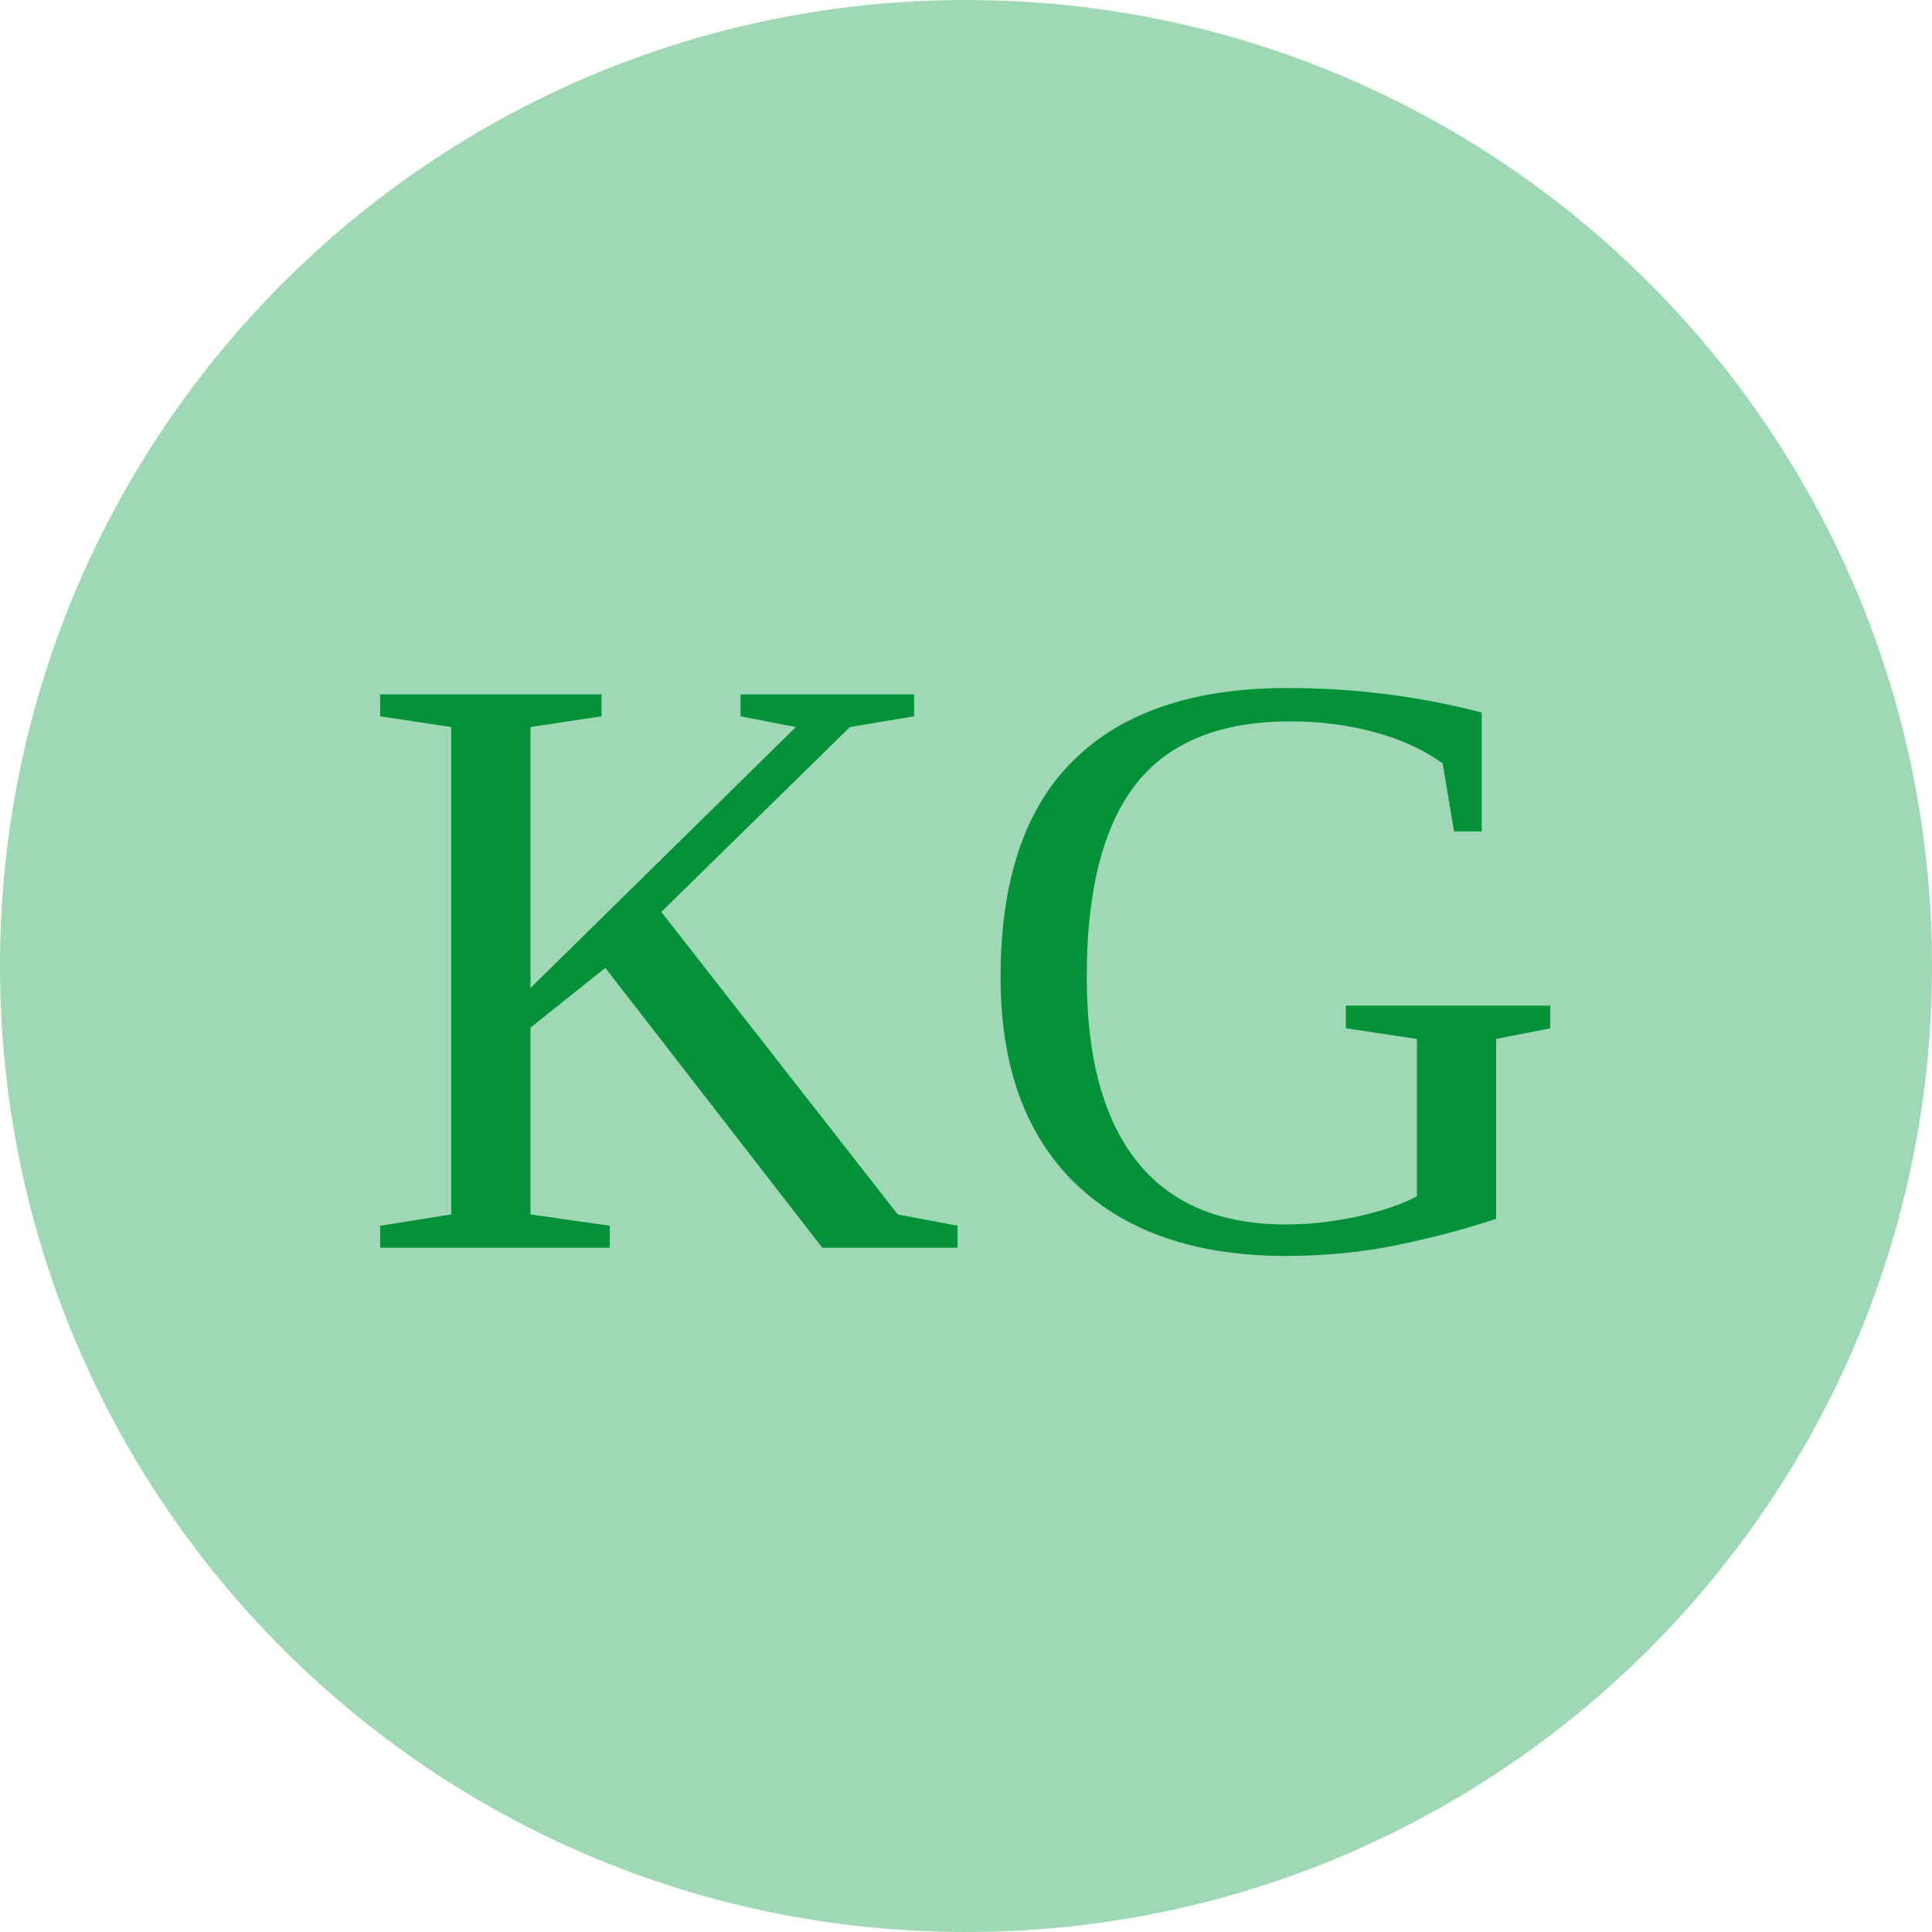
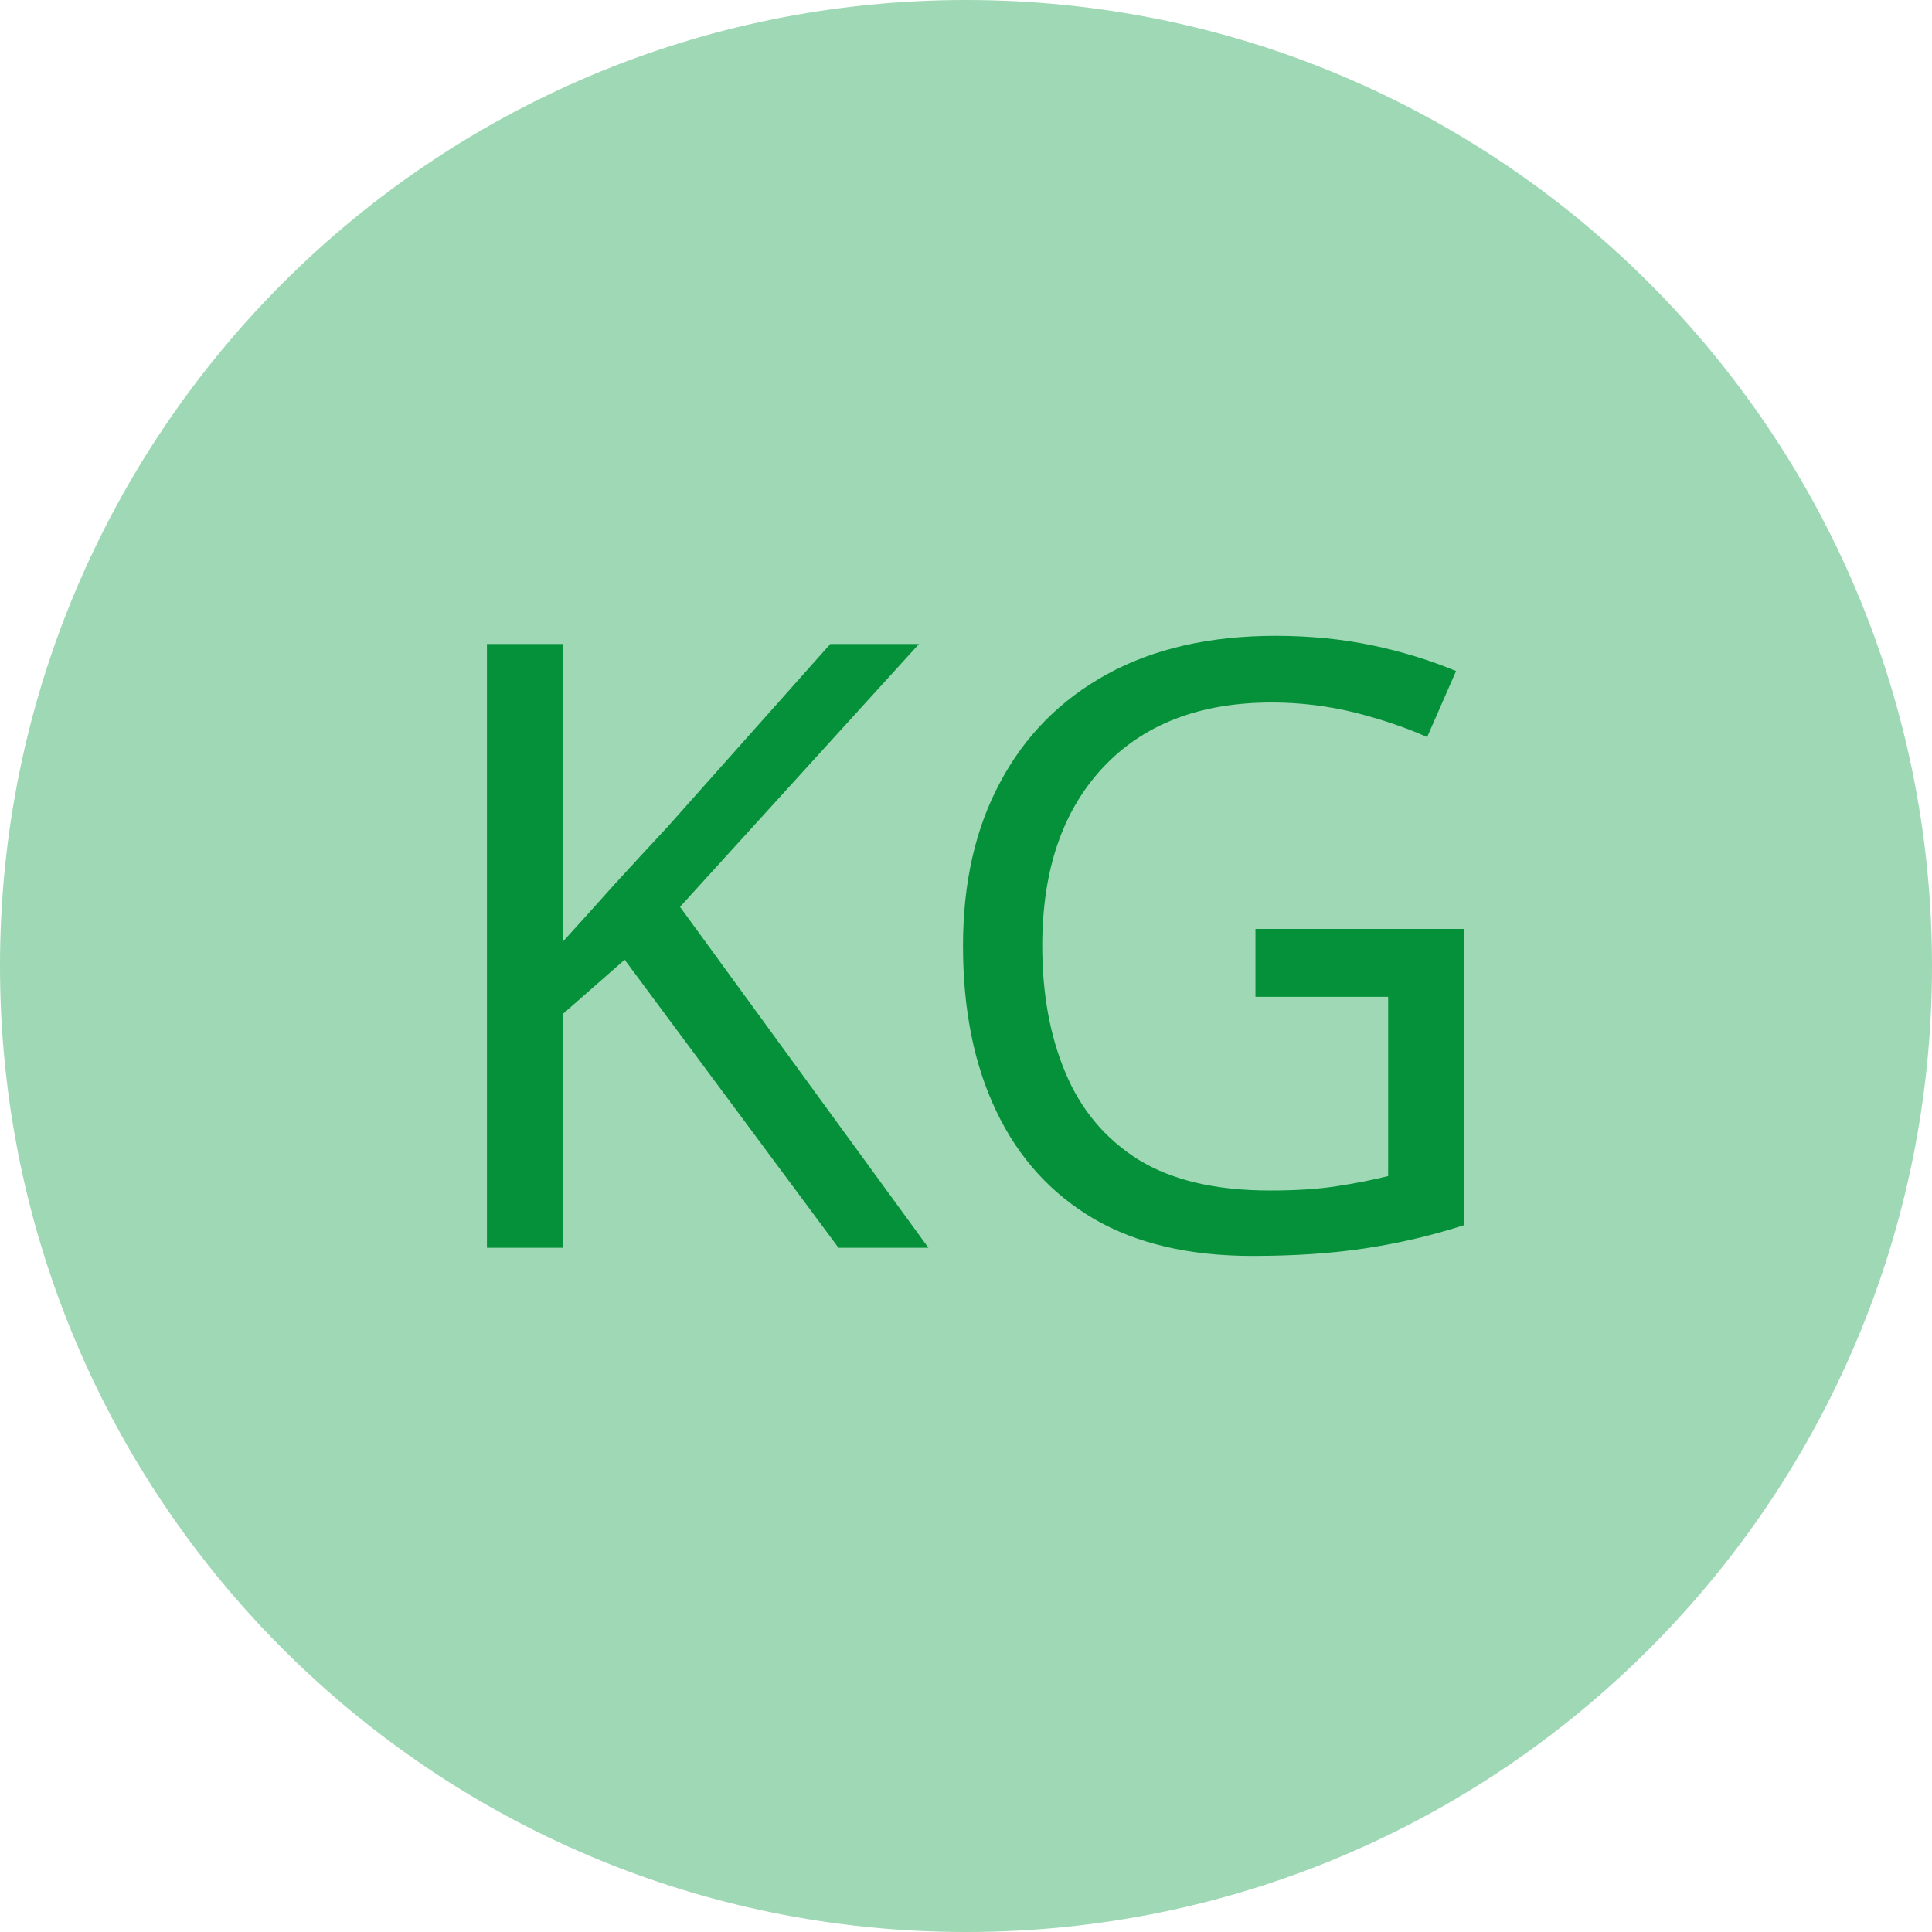
<svg xmlns="http://www.w3.org/2000/svg" width="48" height="48">
-   <defs>
-     <style type="text/css">
- 
- text { text-anchor:middle;dominant-baseline:auto;font-family:,sans-serif;font-size:21px;fill:#049139 }
- 
- </style>
-   </defs>
  <circle cx="24" cy="24" r="24" fill="#9ed8b4" stroke="#8c9891" stroke-width="0" stroke-dasharray="none" />
-   <text x="24" y="31">KG</text>
+   <text x="24" y="31" text-anchor="middle" font-family="sans-serif" font-size="21" fill="#049139">KG</text>
</svg>
